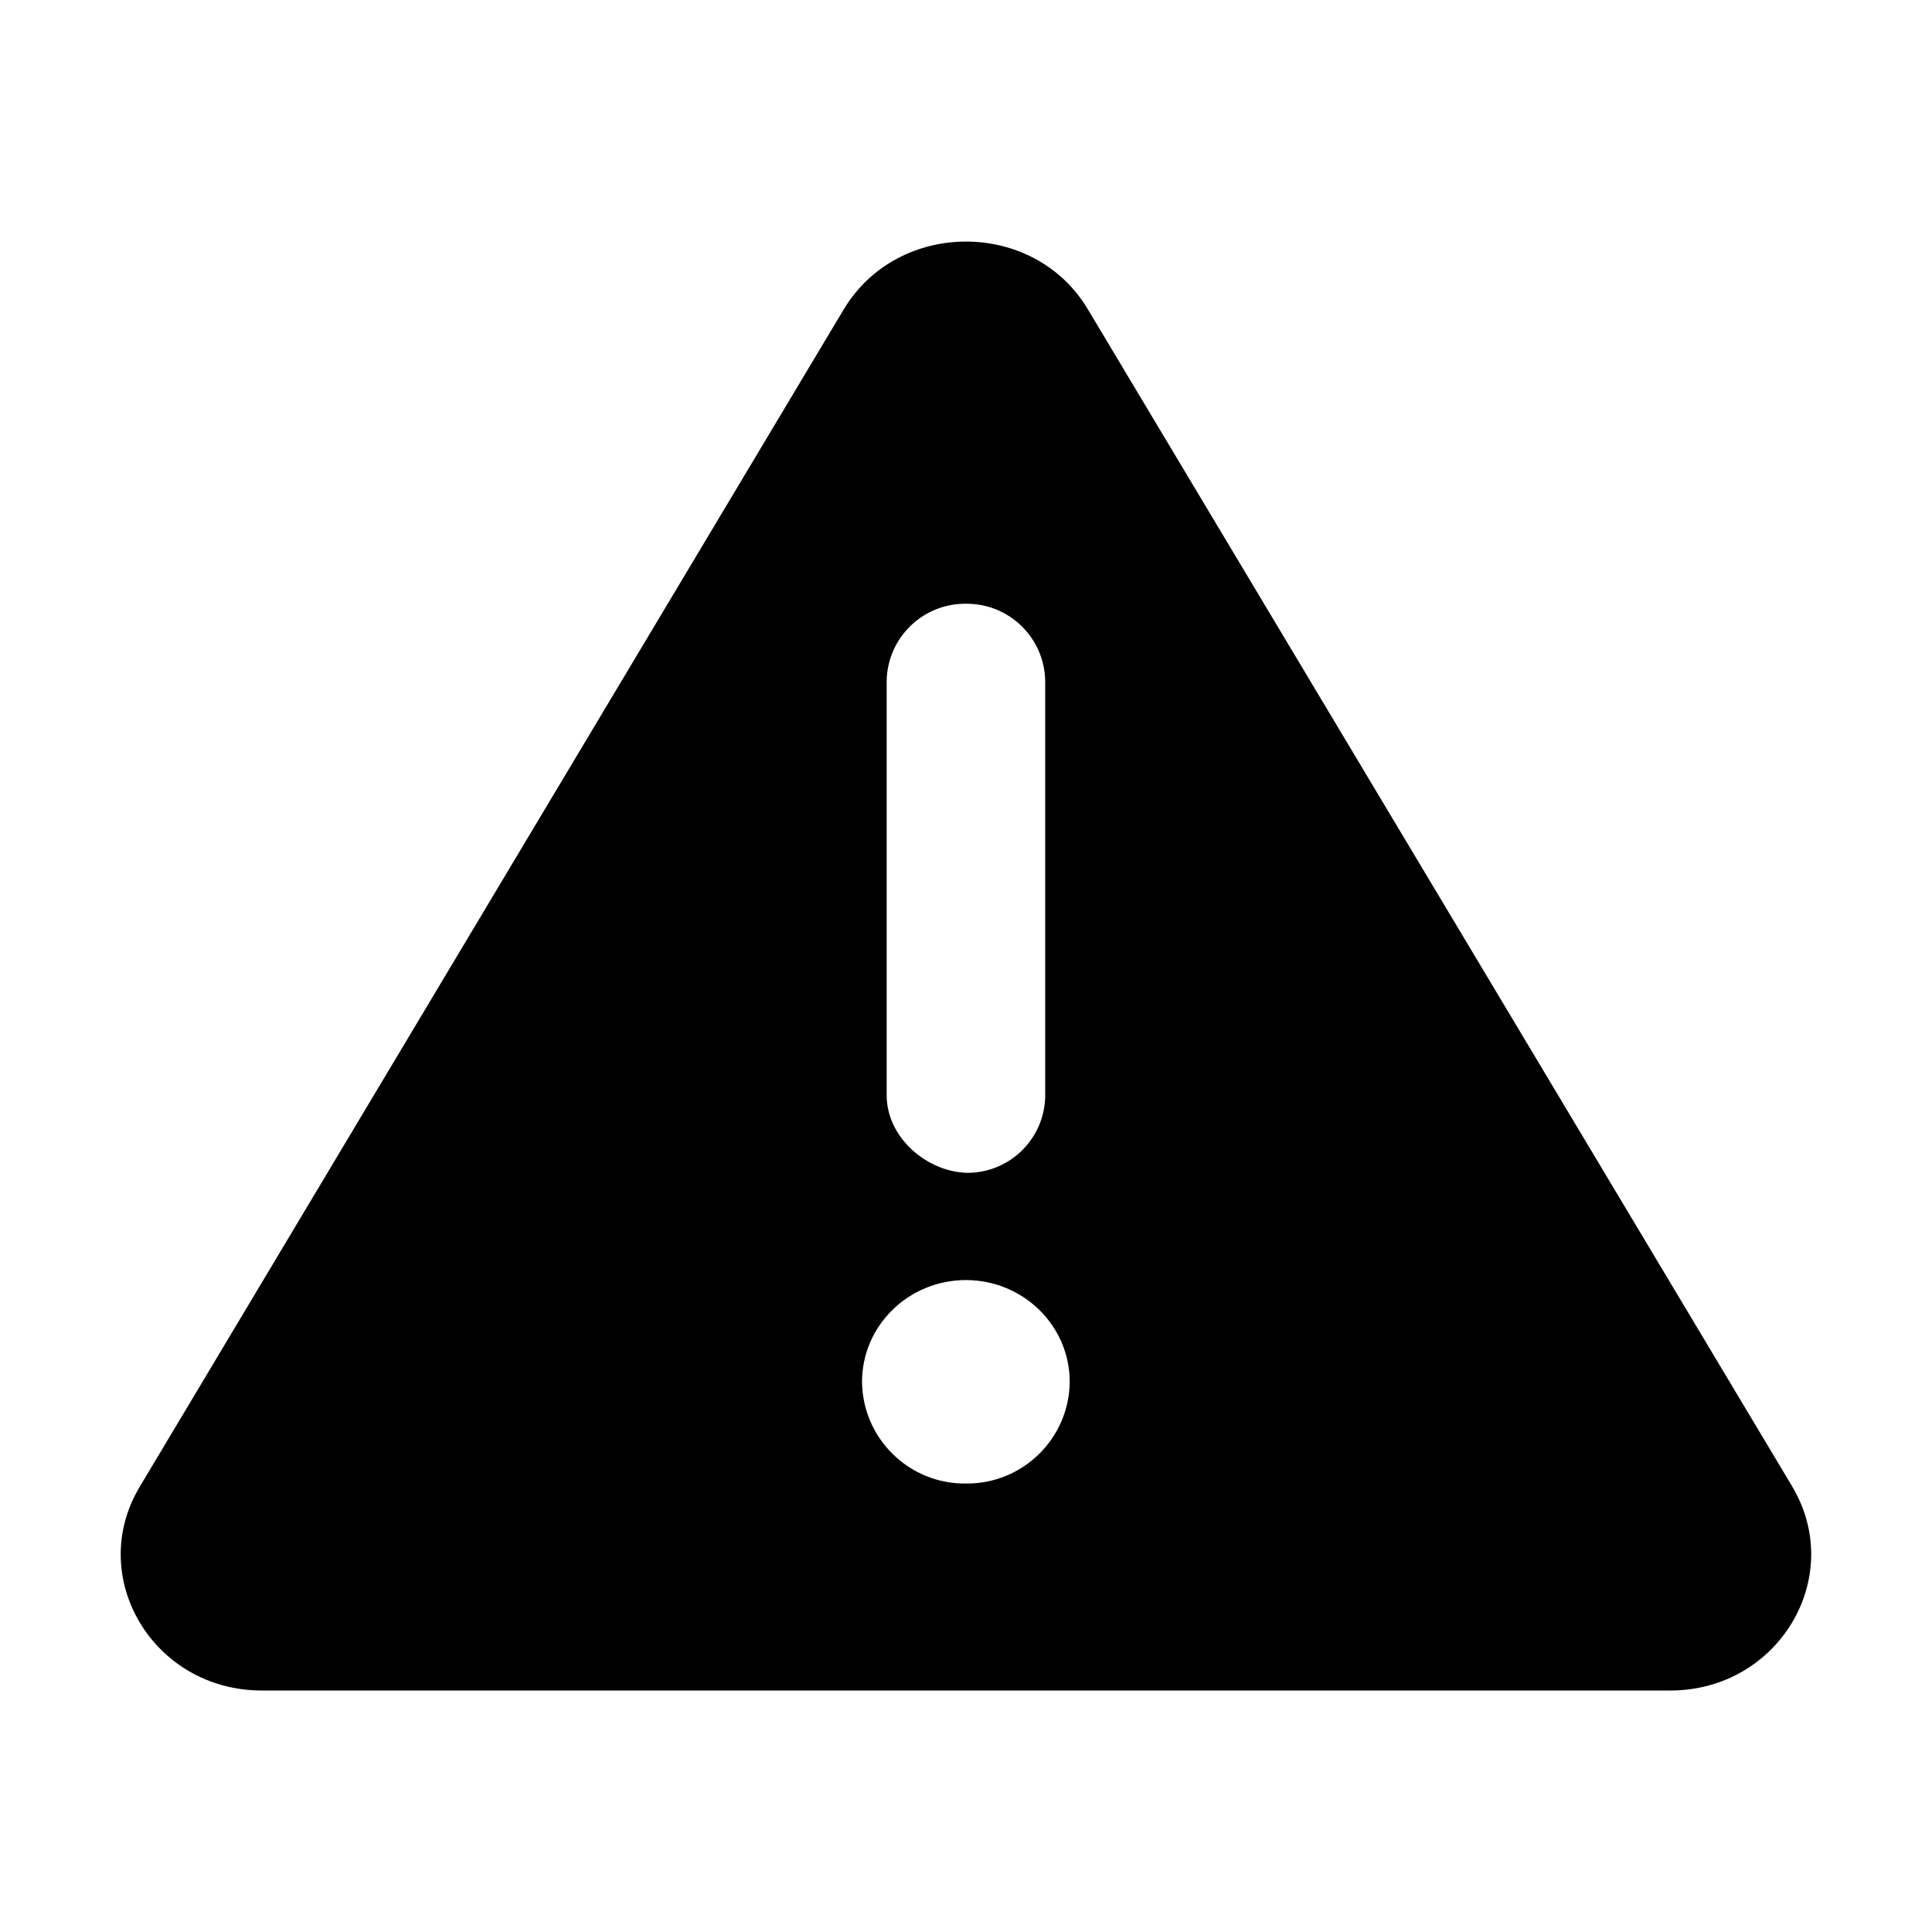
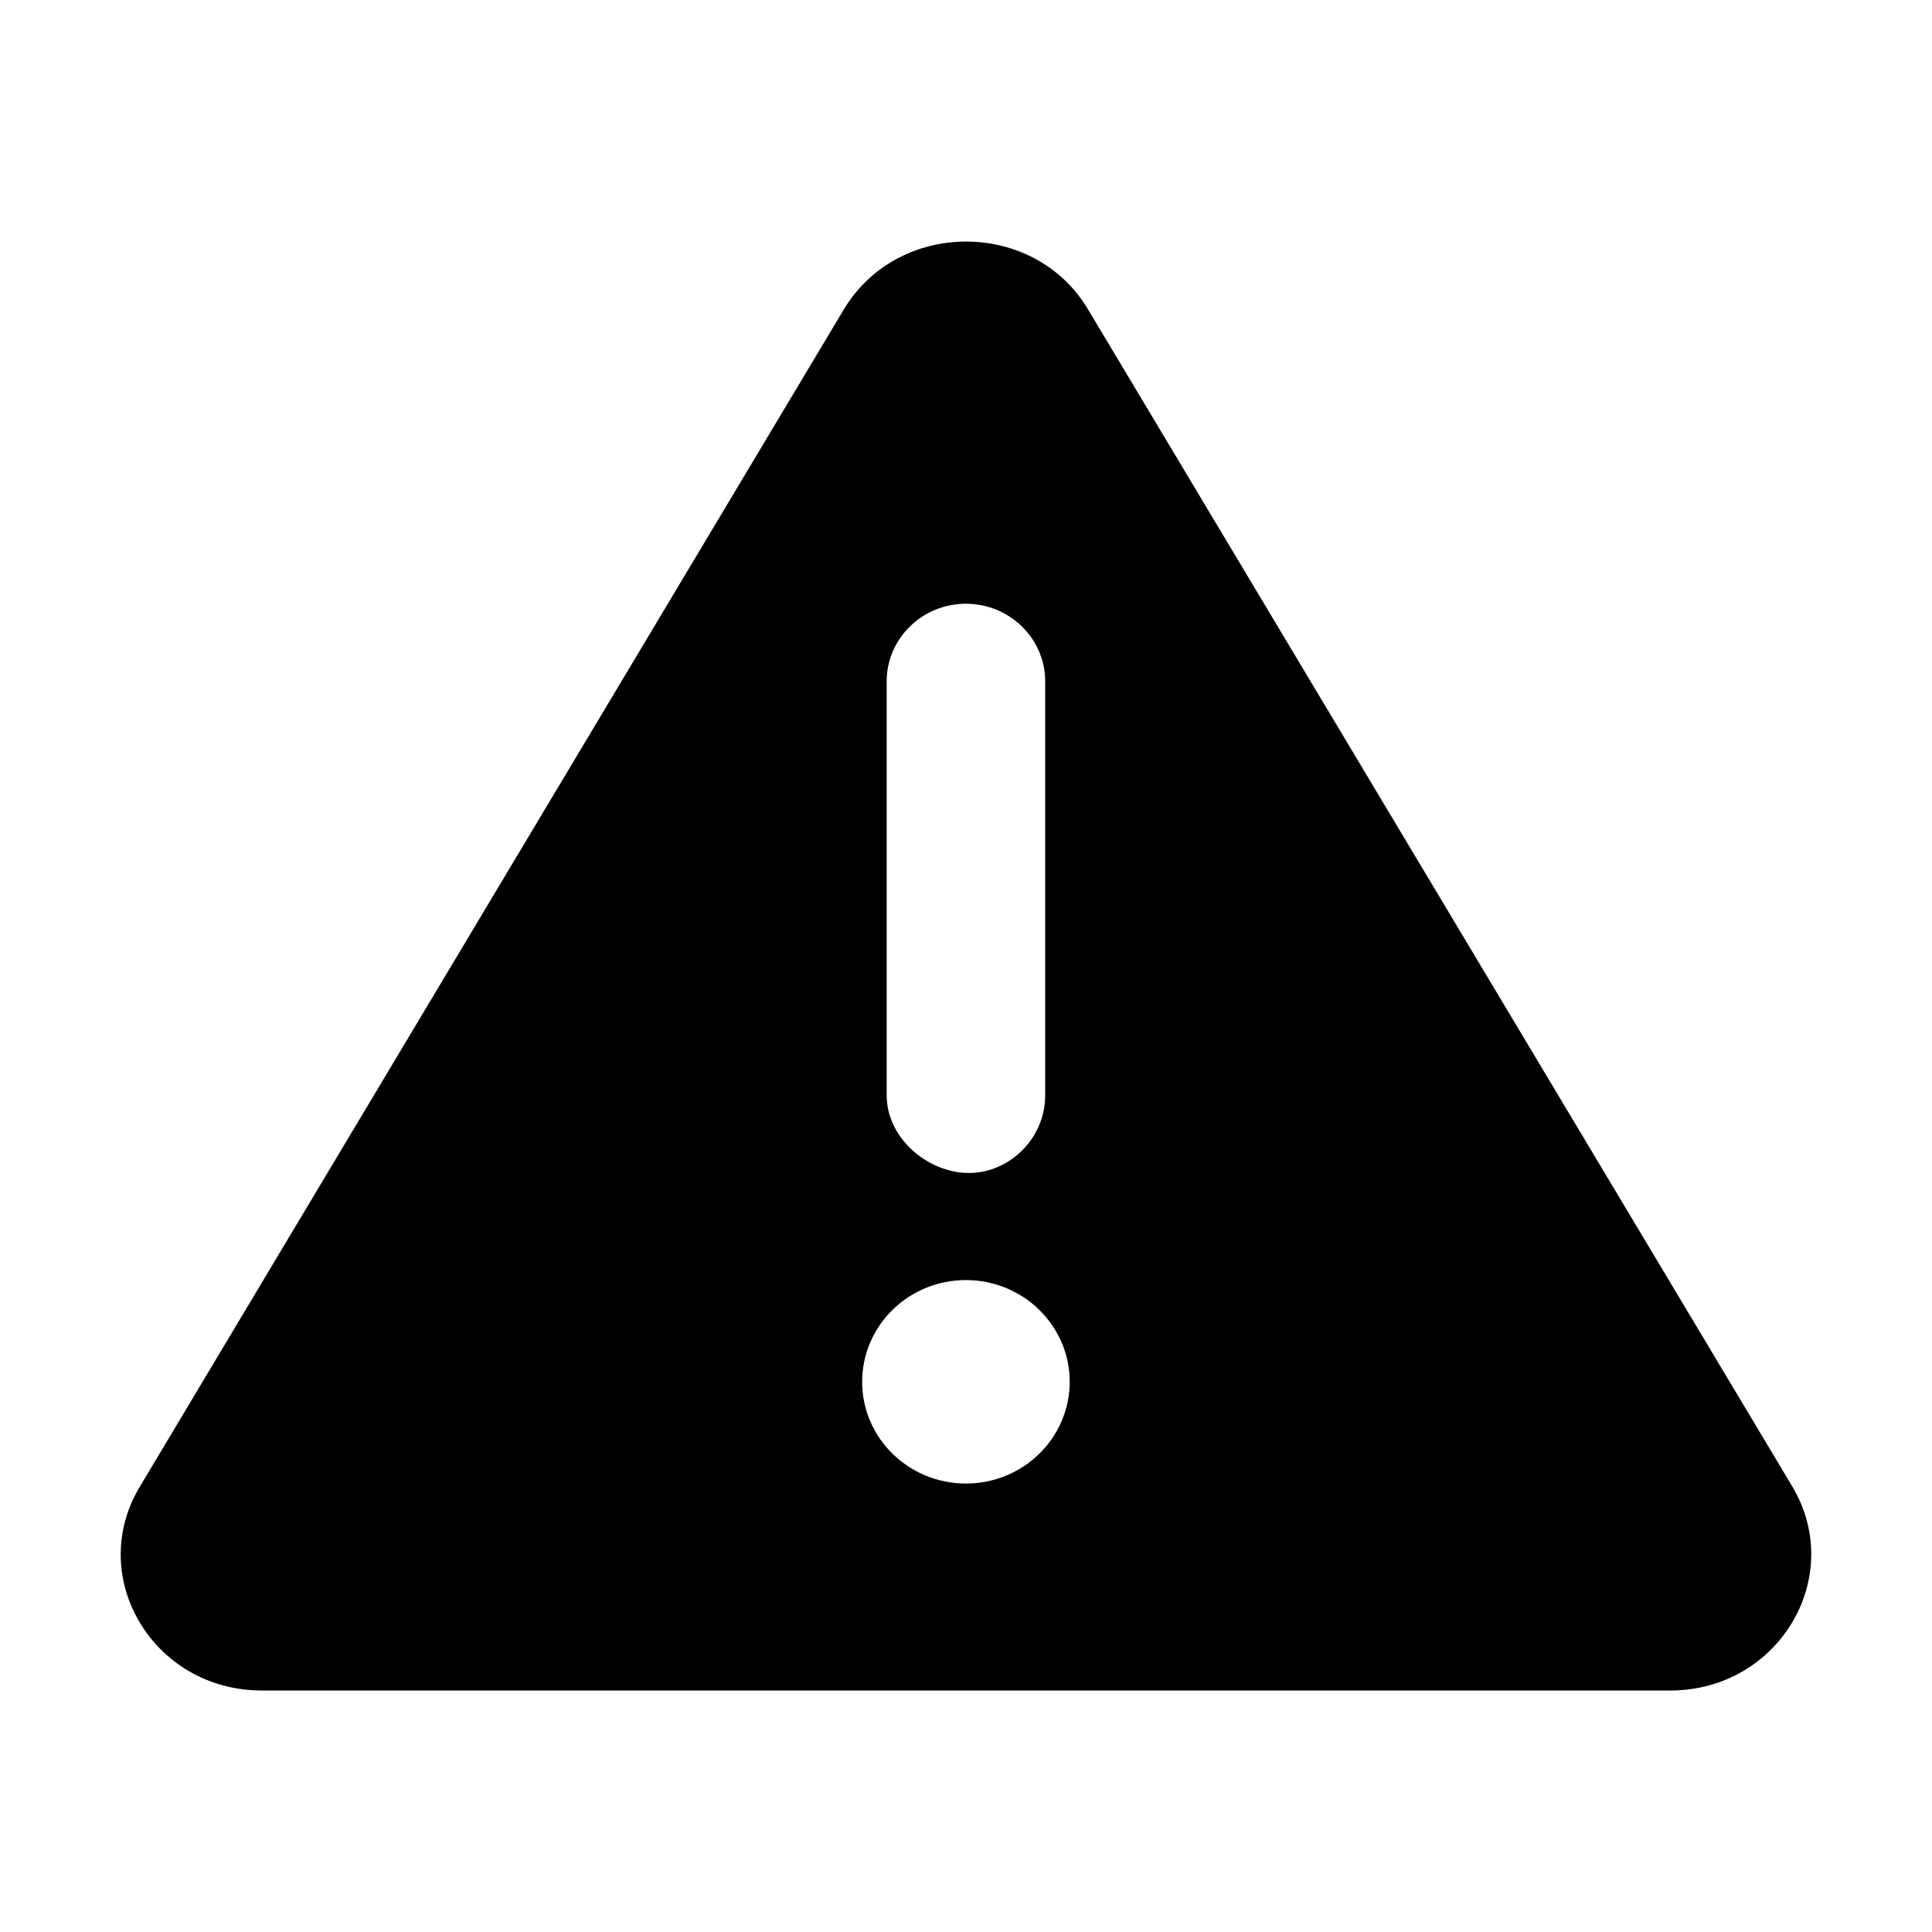
- <svg xmlns="http://www.w3.org/2000/svg" width="16" height="16" viewBox="0 0 16 16">
-   <path d="M14.844 12.313 9.01 2.563c-.446-.75-1.573-.75-2.023 0l-5.83 9.75C.71 13.06 1.268 14 2.168 14h11.665c.896 0 1.456-.938 1.01-1.688zm-7.501-6.67A.65.65 0 0 1 7.999 5a.65.65 0 0 1 .657.643V9.07a.645.645 0 0 1-.632.643c-.338 0-.681-.286-.681-.643V5.643zm.656 6.643a.851.851 0 0 1-.86-.842c0-.465.385-.843.86-.843s.86.378.86.843a.851.851 0 0 1-.86.842z" />
+ <svg xmlns="http://www.w3.org/2000/svg" width="16" height="16" viewBox="0 0 16 16" fill="none">
+   <path d="M14.844 12.312L9.011 2.563C8.565 1.813 7.438 1.813 6.988 2.563L1.158 12.312C0.709 13.06 1.268 14 2.168 14L13.833 14C14.729 14 15.289 13.062 14.844 12.312ZM7.343 5.643C7.343 5.288 7.637 5 7.999 5C8.362 5 8.656 5.289 8.656 5.643L8.656 9.071C8.656 9.426 8.362 9.714 8.024 9.714C7.686 9.714 7.343 9.428 7.343 9.071L7.343 5.643ZM7.999 12.286C7.525 12.286 7.14 11.909 7.14 11.444C7.14 10.979 7.524 10.601 7.999 10.601C8.474 10.601 8.859 10.979 8.859 11.444C8.858 11.908 8.475 12.286 7.999 12.286Z" fill="black" />
</svg>
